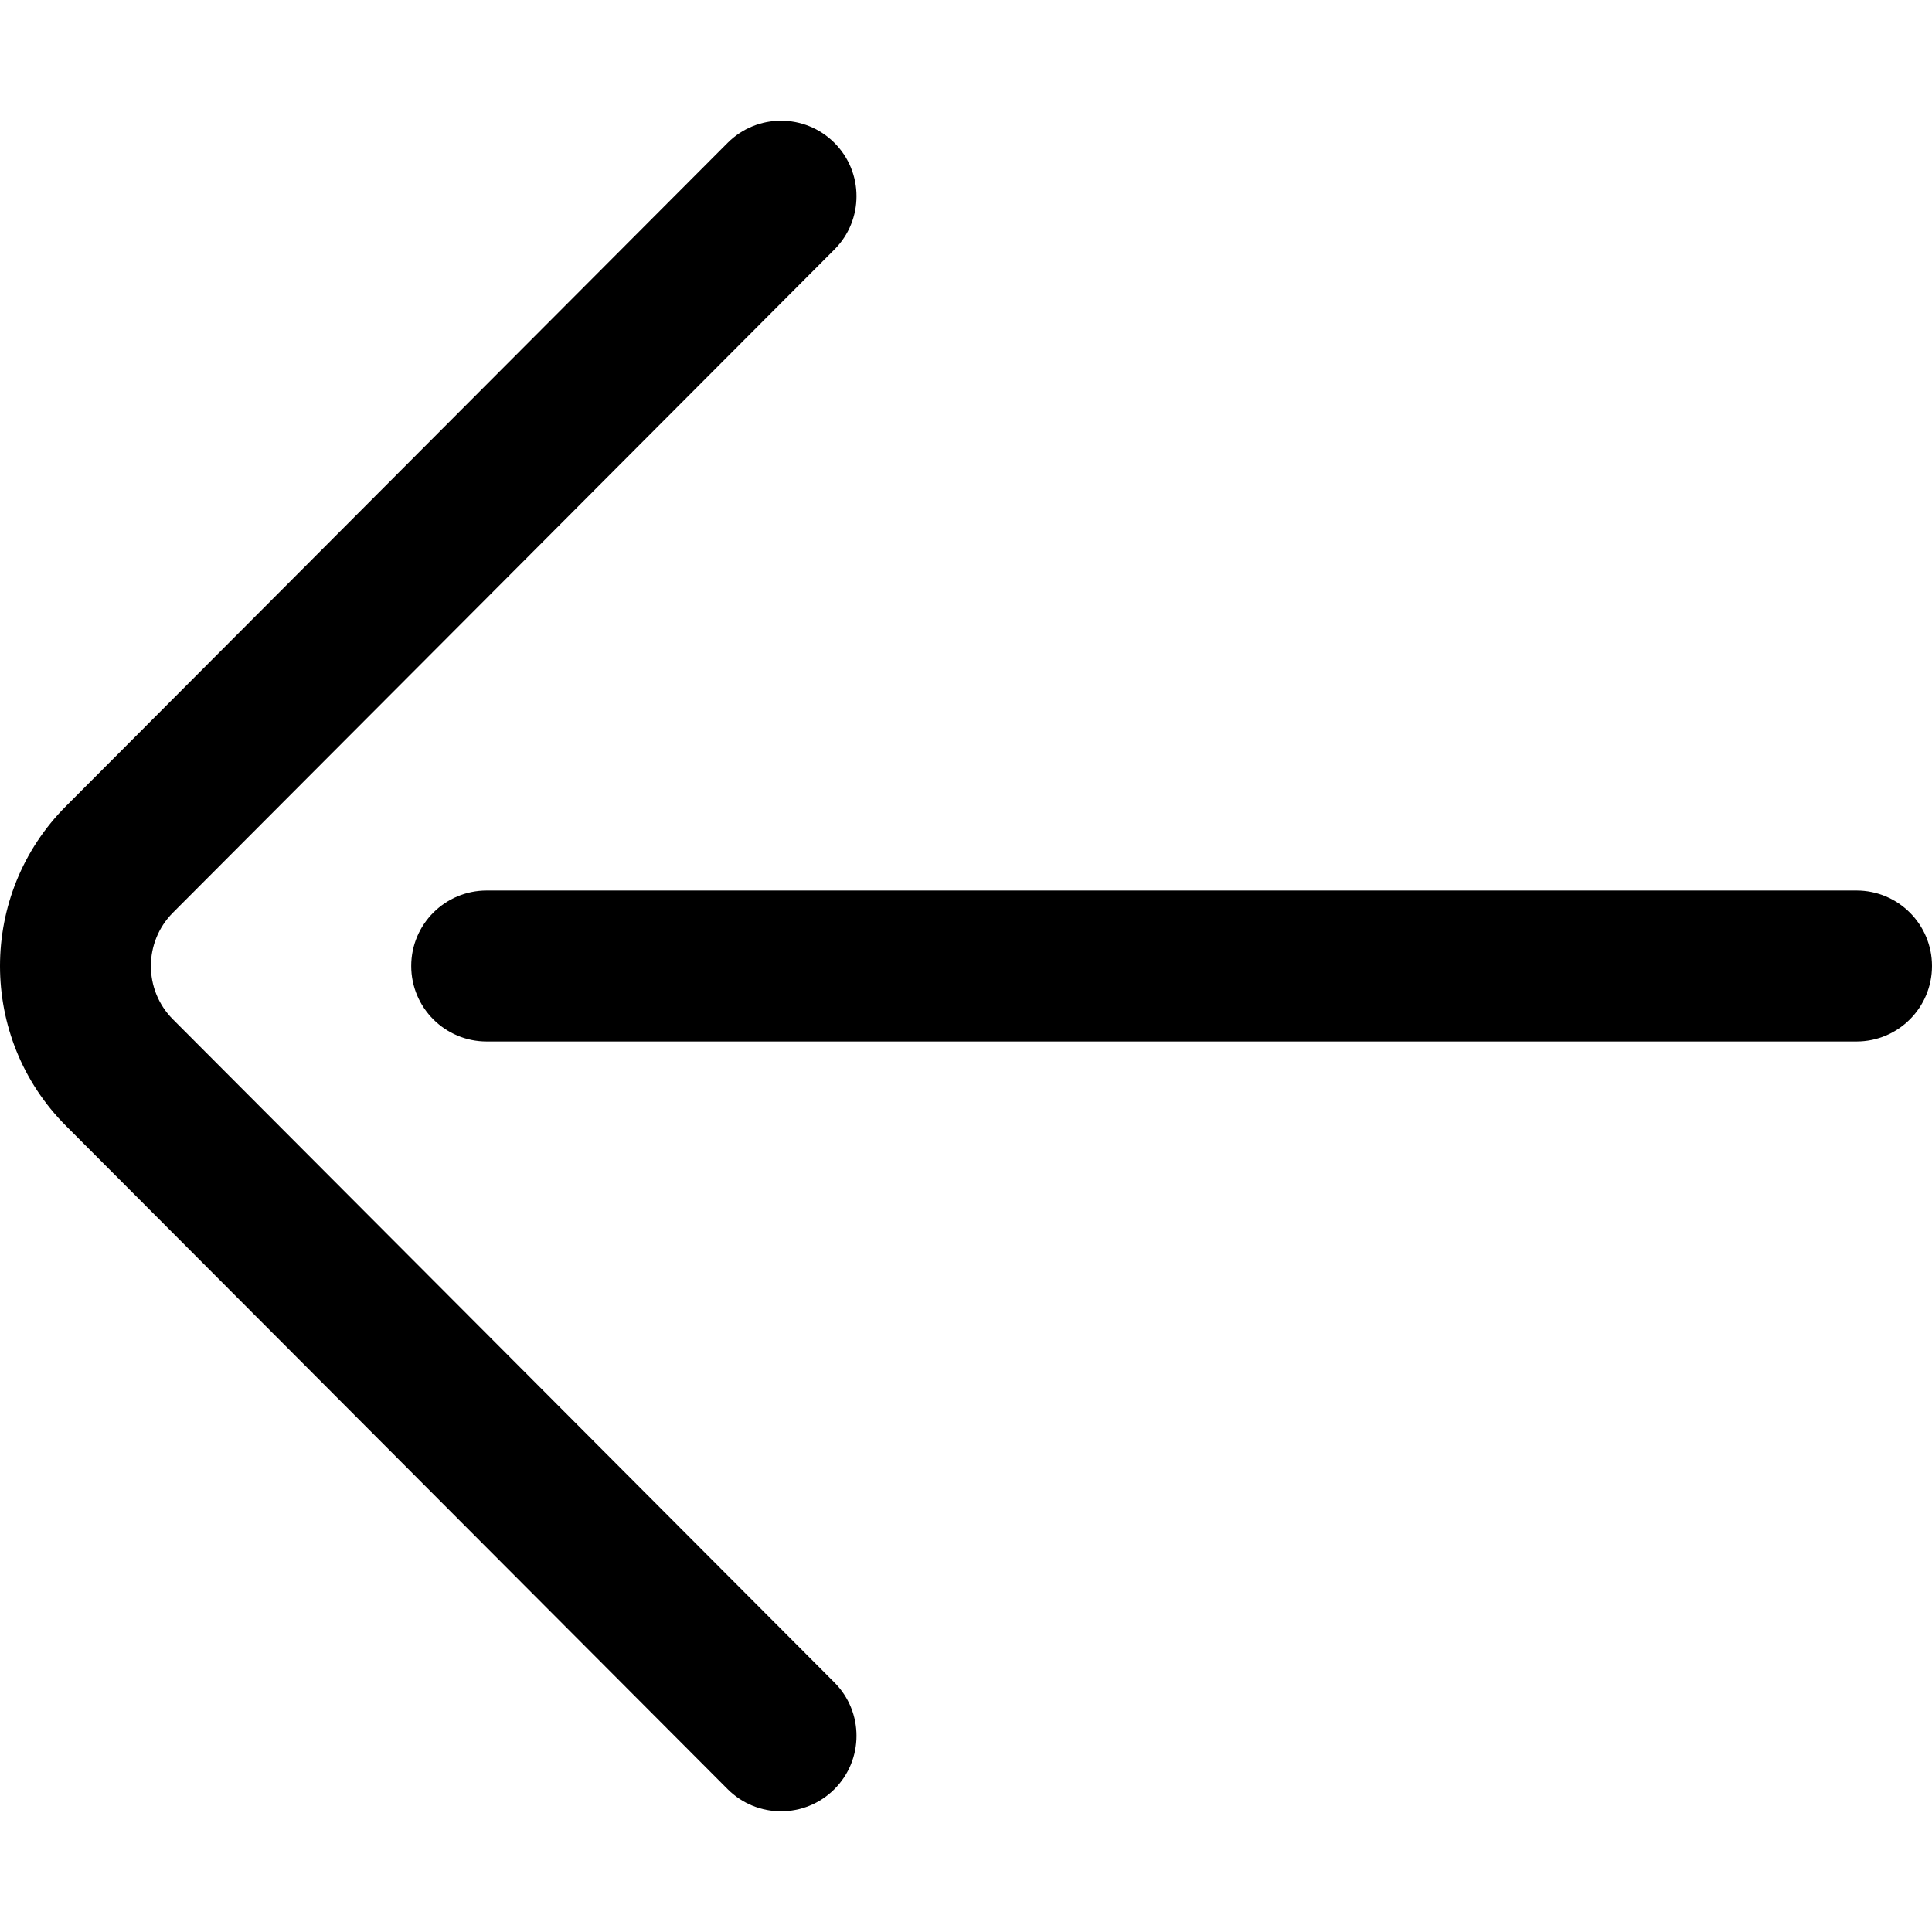
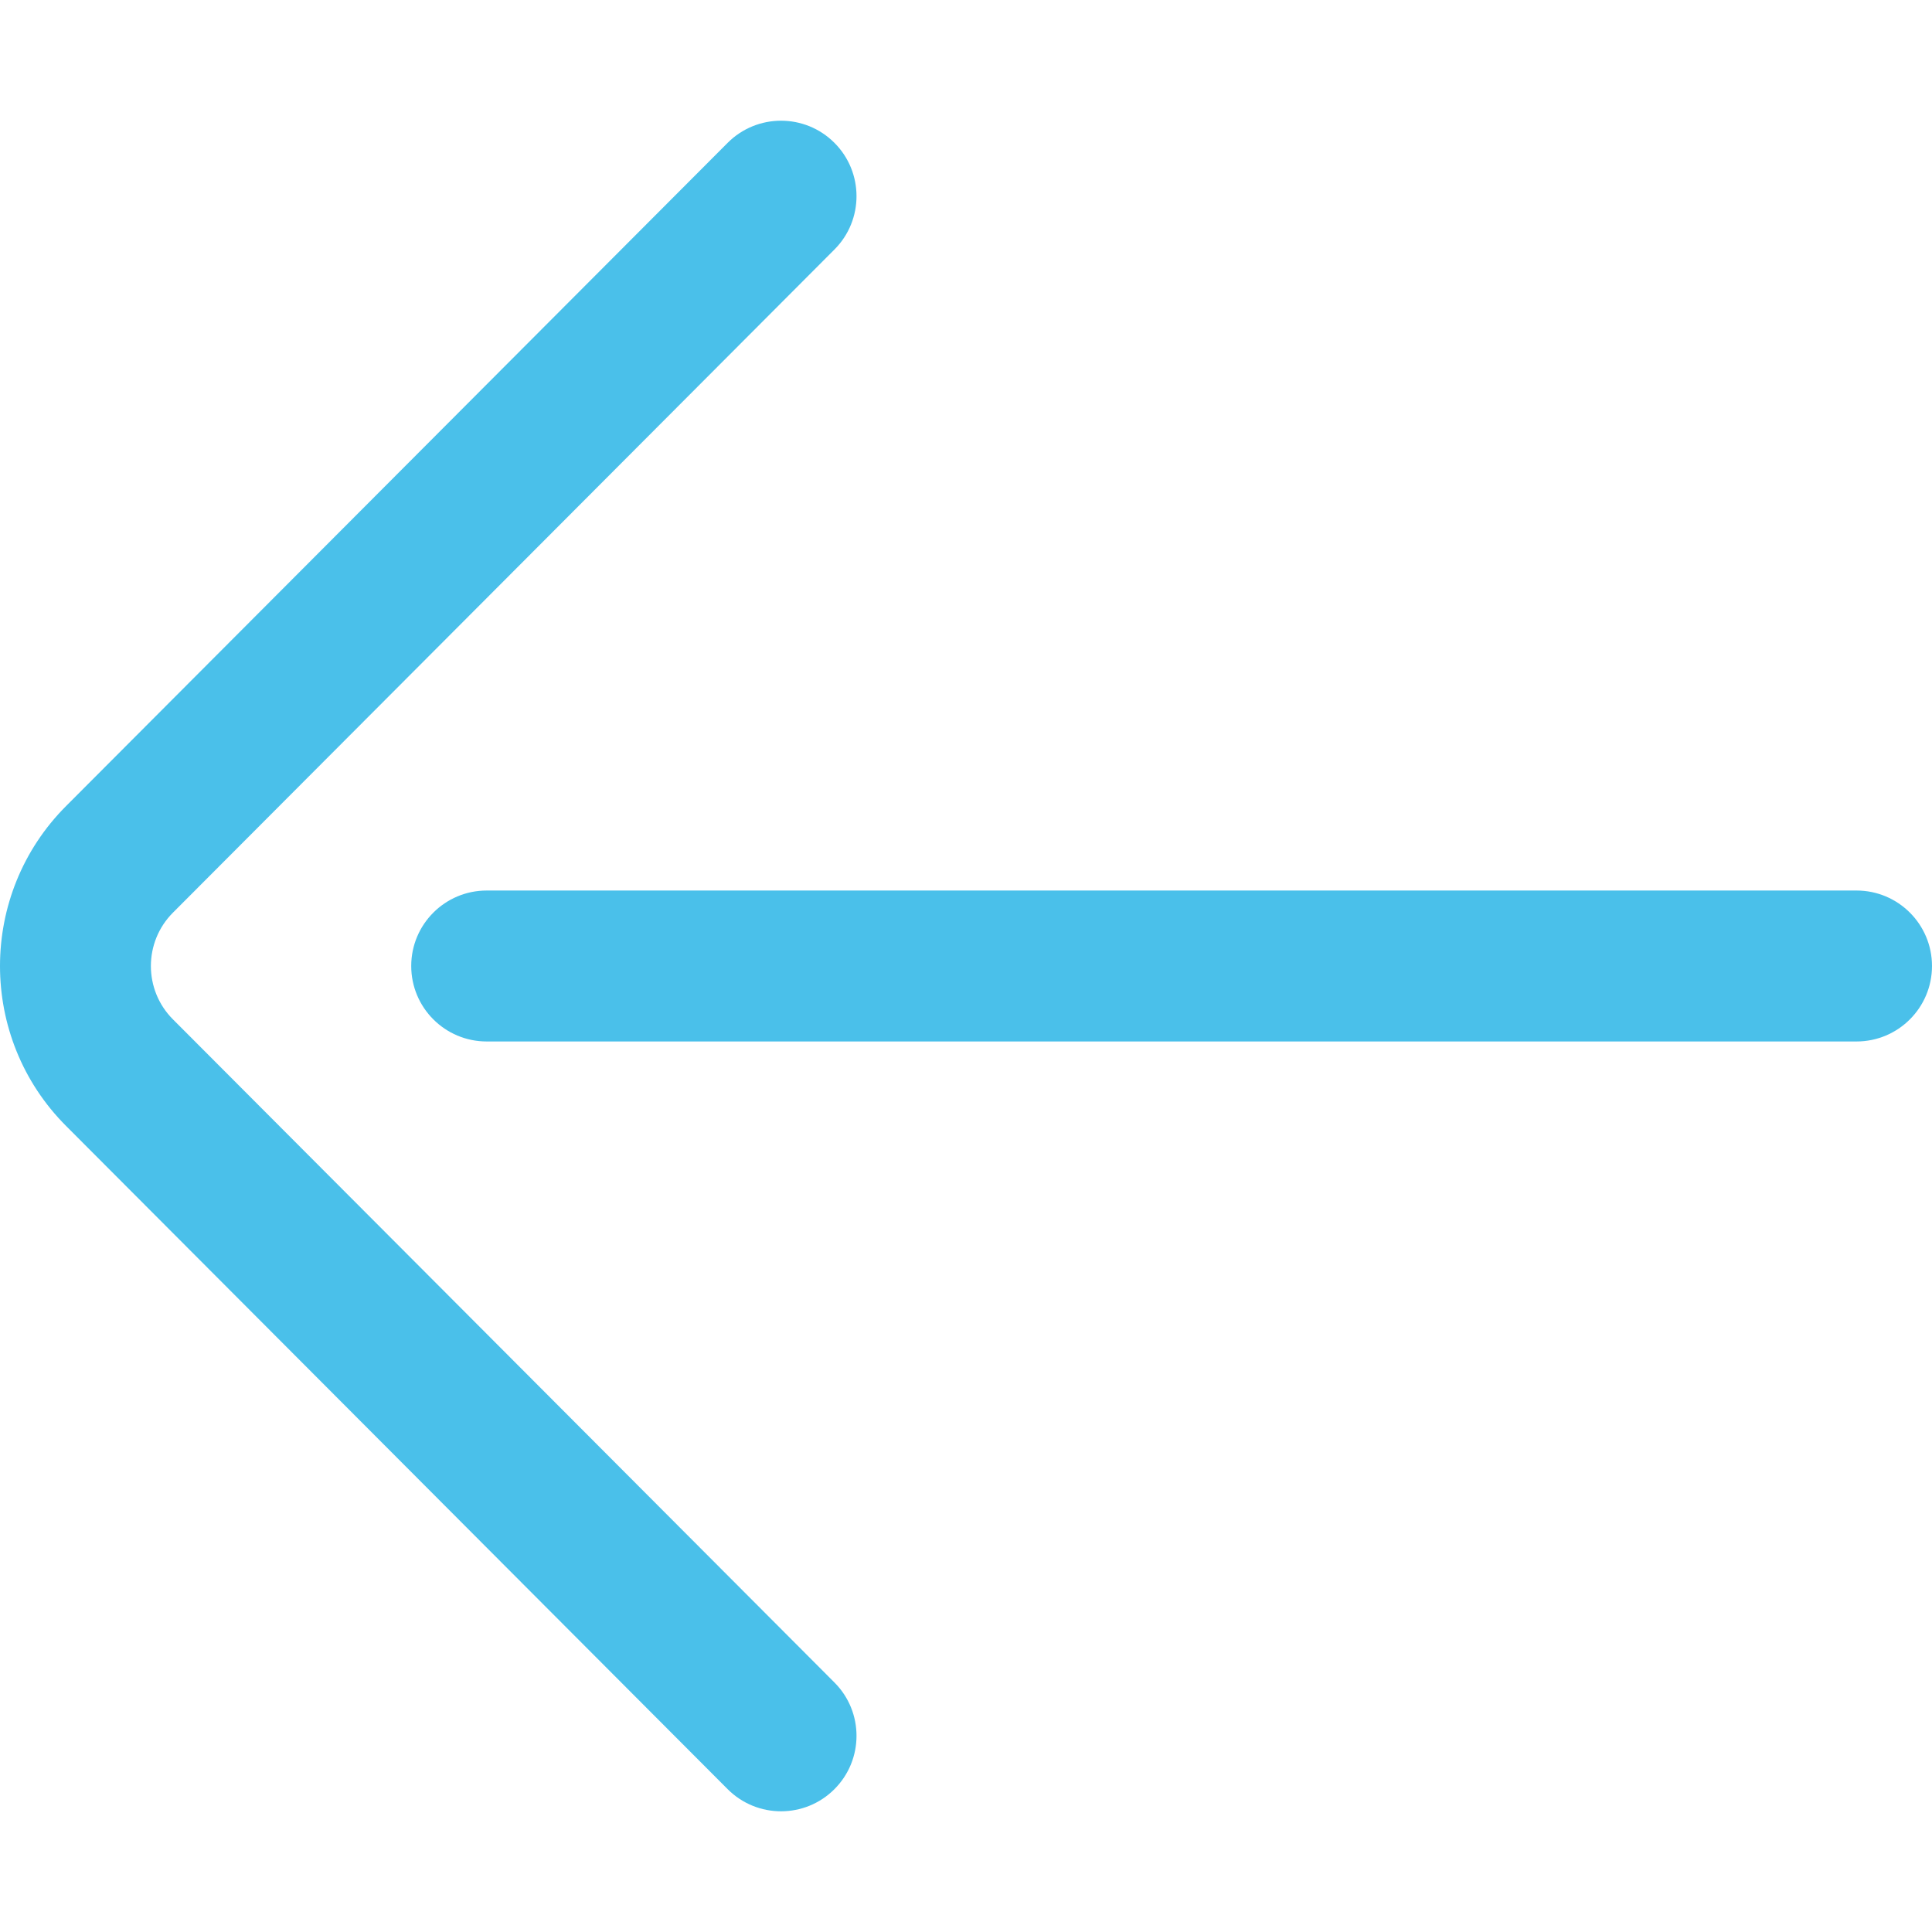
<svg xmlns="http://www.w3.org/2000/svg" version="1.1" id="Capa_1" x="0px" y="0px" viewBox="0 0 512 512" style="enable-background:new 0 0 512 512;" xml:space="preserve">
+   <style>
+         path{
+         fill: #4ac0ea
+         }
+     </style>
  <g>
    <g>
      <path d="M45.833,270.143c-7.797-7.798-7.797-20.487,0.018-28.302L221.145,66.114c7.8-7.82,7.785-20.484-0.035-28.285    c-7.821-7.8-20.485-7.785-28.286,0.035L17.549,213.572c-23.395,23.395-23.395,61.462-0.018,84.839l175.293,175.725    c3.908,3.917,9.033,5.875,14.161,5.875c5.11,0,10.222-1.947,14.125-5.841c7.82-7.801,7.836-20.465,0.035-28.285L45.833,270.143z" />
    </g>
  </g>
  <g>
    <g>
      <path d="M491.999,235.999H128.98c-11.047,0-20.001,8.954-20.001,20.001s8.954,20.001,20.001,20.001h363.018    c11.047,0,20.001-8.954,20.001-20.001S503.045,235.999,491.999,235.999z" />
    </g>
  </g>
  <g>
</g>
  <g>
</g>
  <g>
</g>
  <g>
</g>
  <g>
</g>
  <g>
</g>
  <g>
</g>
  <g>
</g>
  <g>
</g>
  <g>
</g>
  <g>
</g>
  <g>
</g>
  <g>
</g>
  <g>
</g>
  <g>
</g>
</svg>
